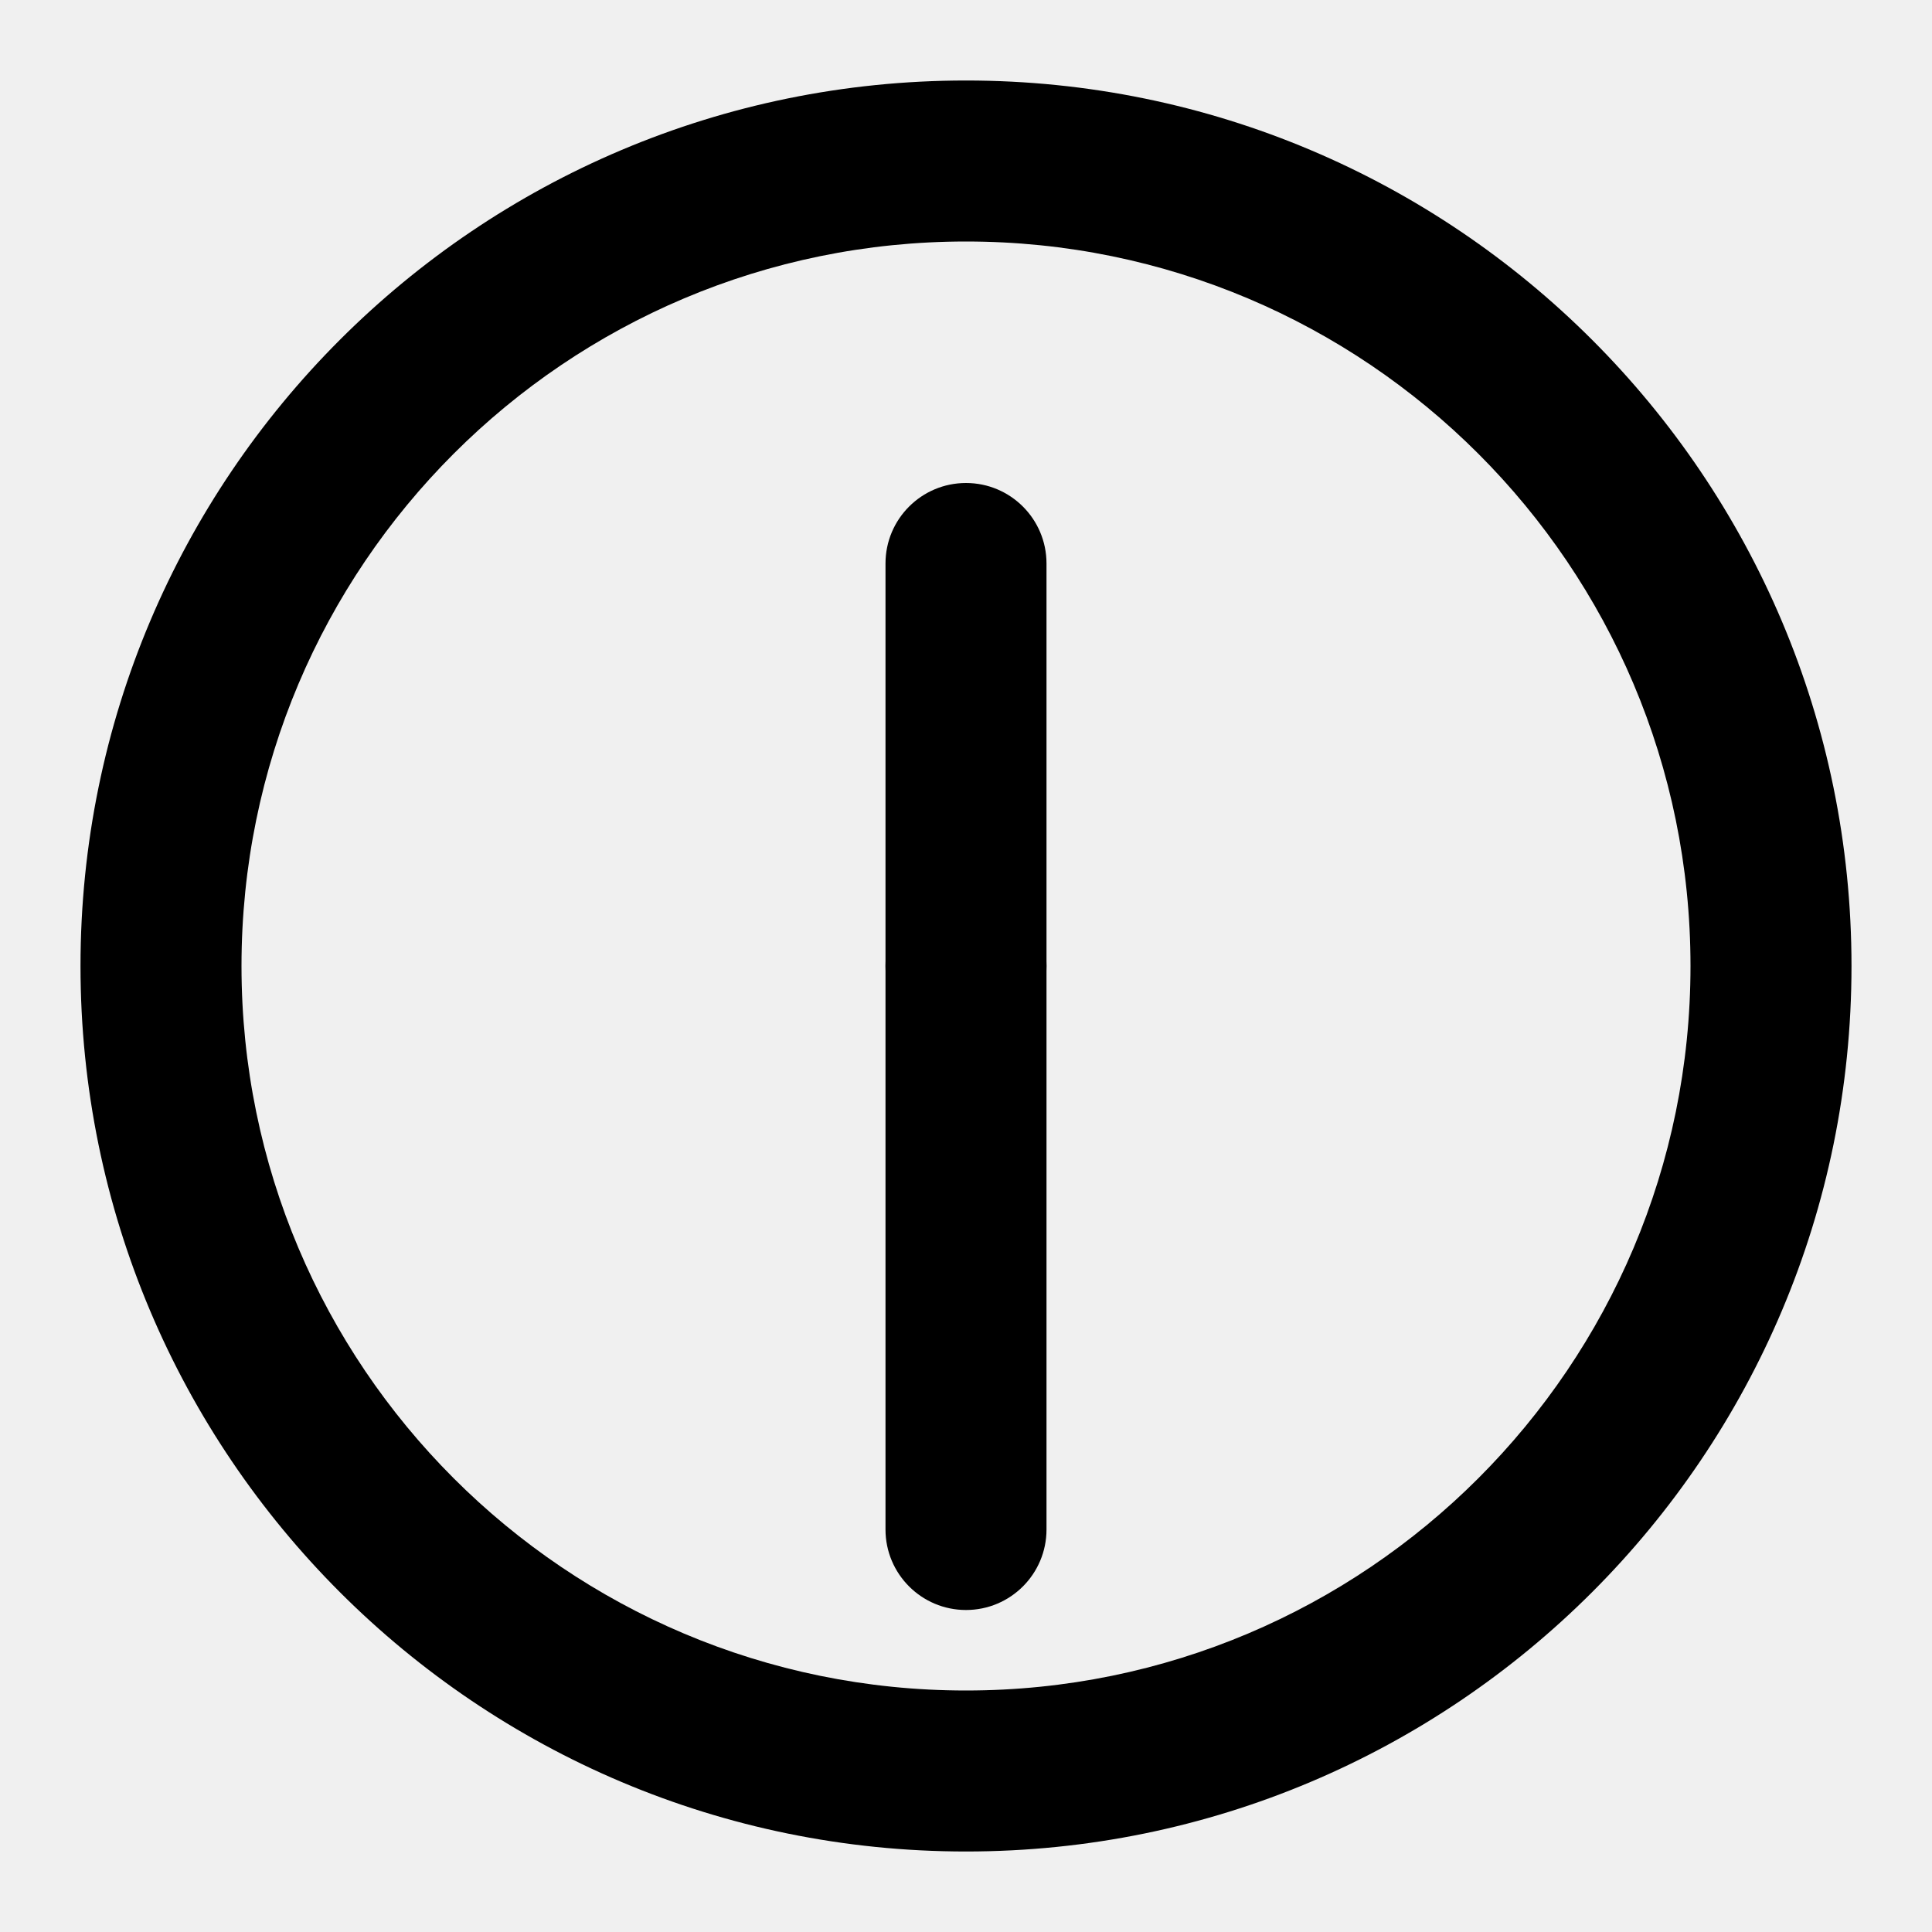
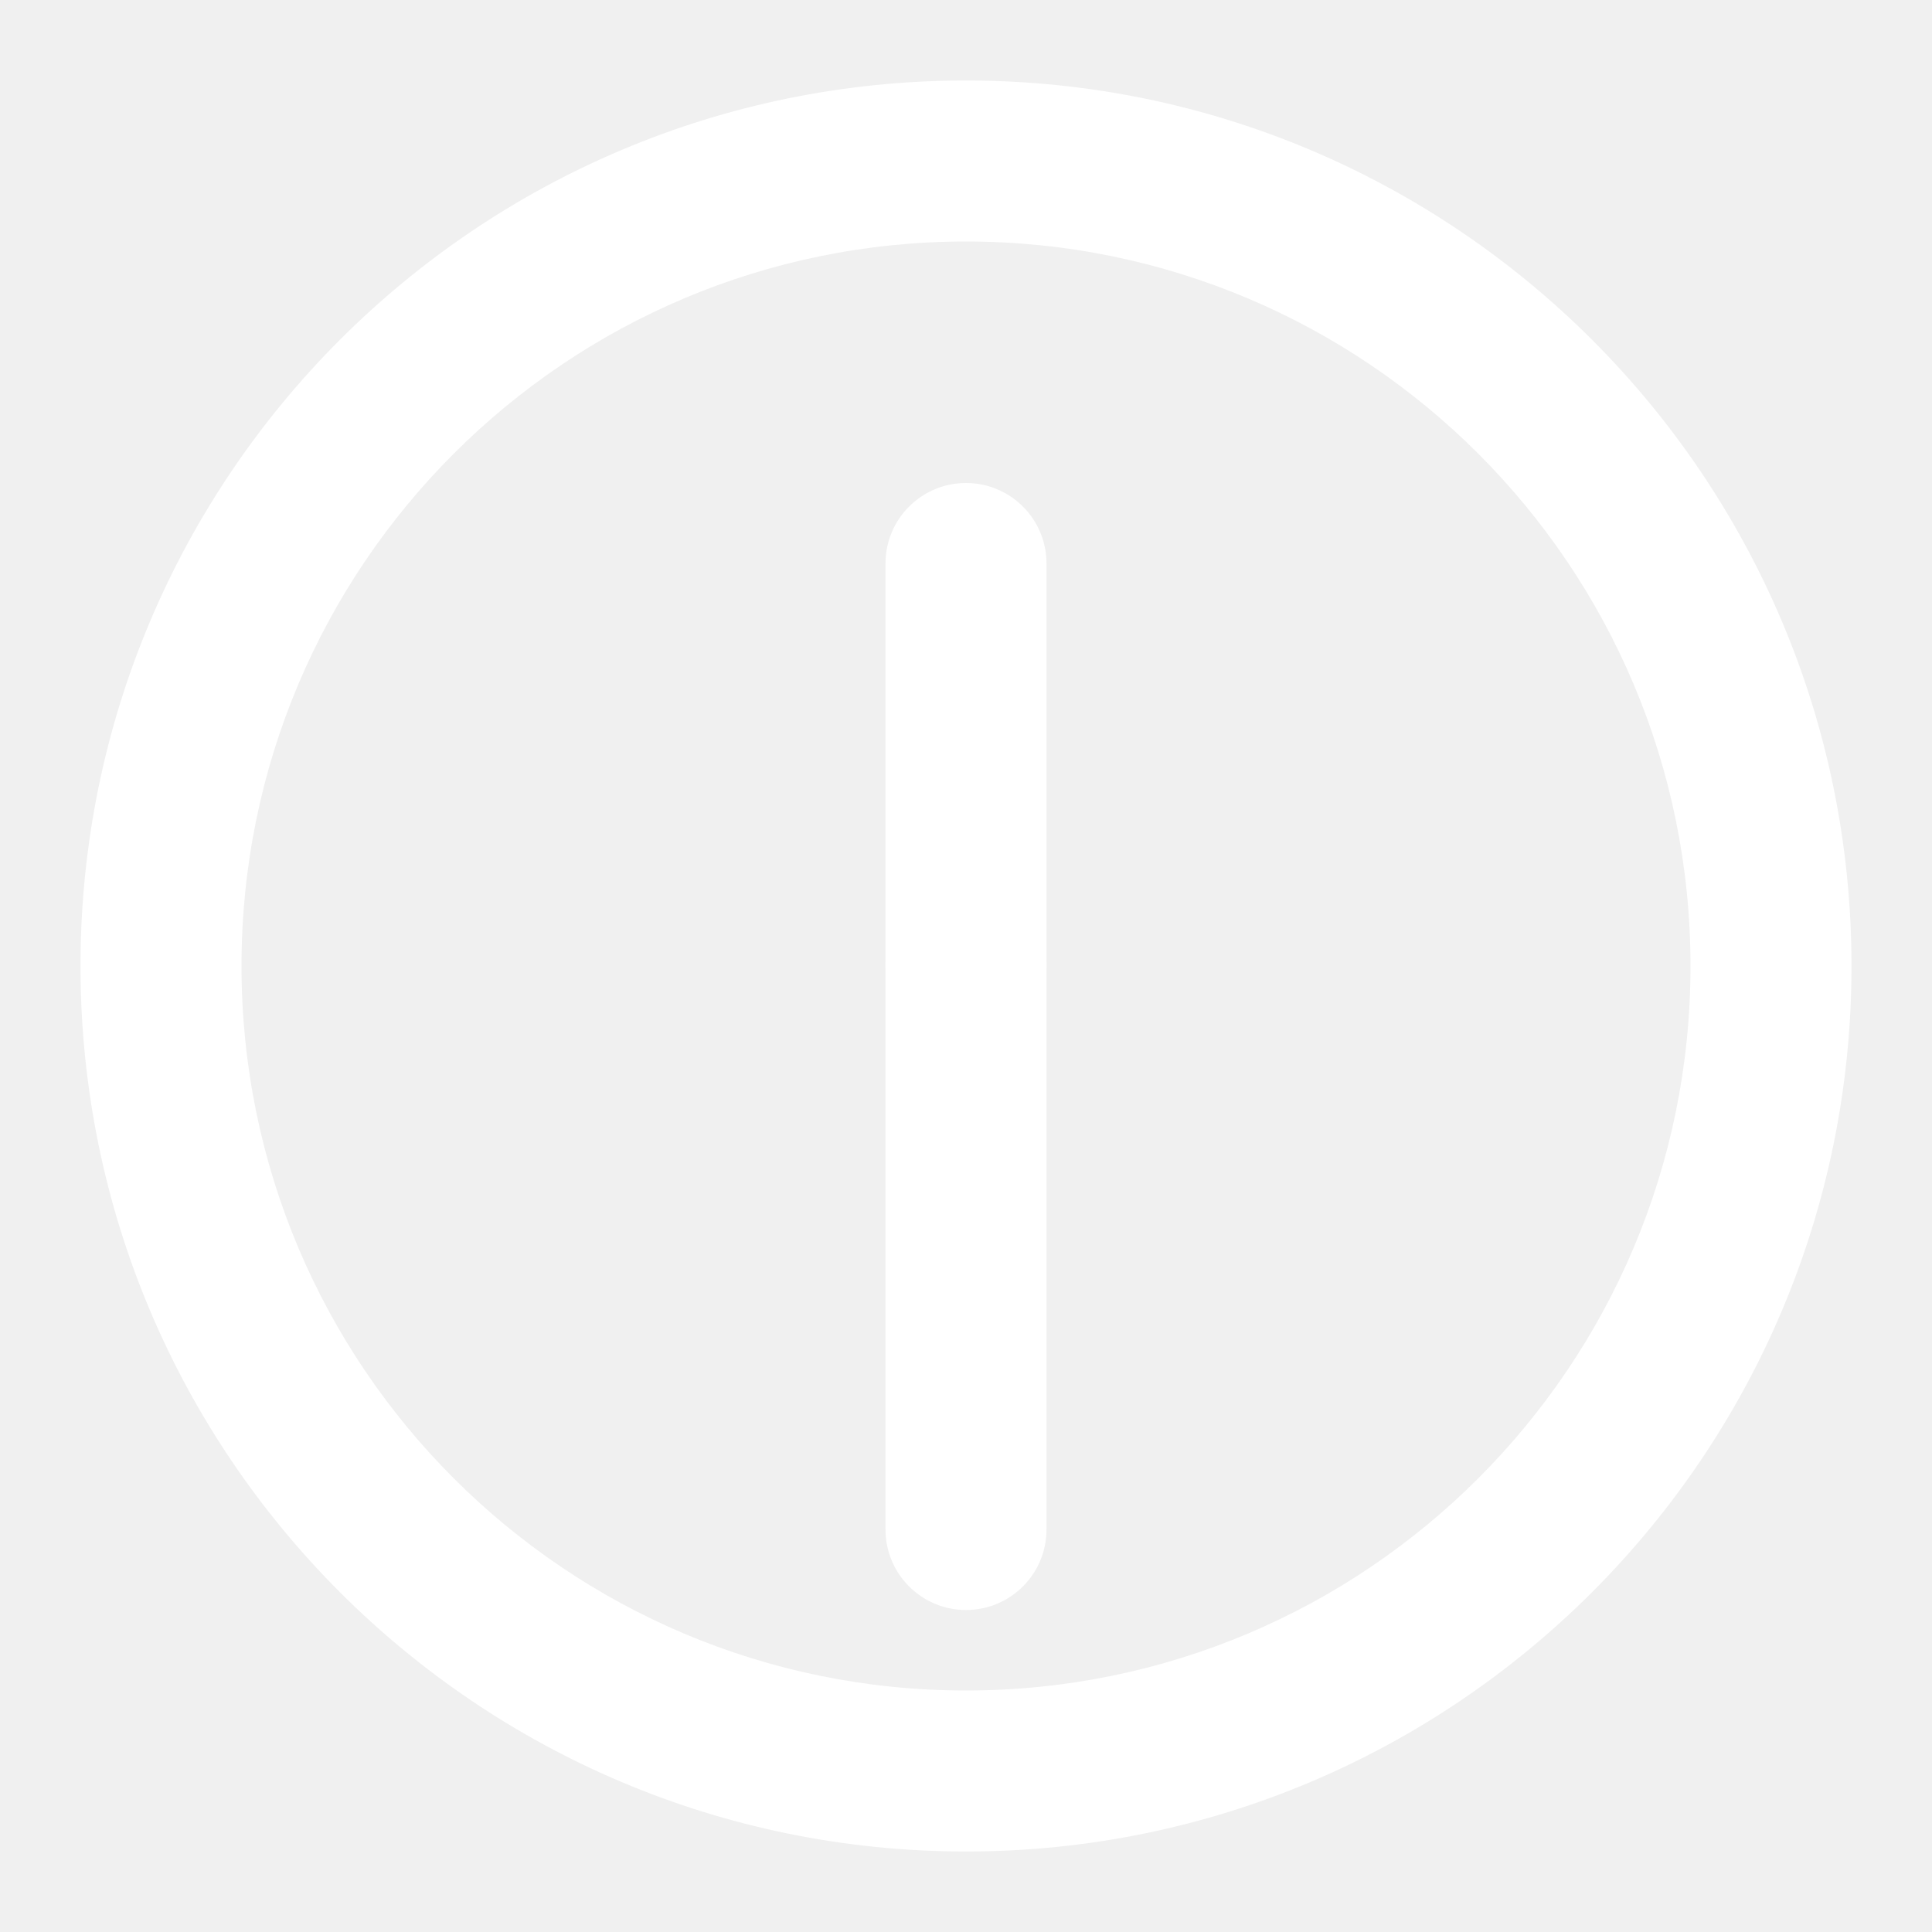
<svg xmlns="http://www.w3.org/2000/svg" width="100" height="100" viewBox="0 0 24 24">
-   <path fill="#000000" d="M12,1A11,11,0,1,0,23,12,11,11,0,0,0,12,1Zm0,20a9,9,0,1,1,9-9A9,9,0,0,1,12,21Z" />
-   <rect width="2" height="7" x="11" y="6" fill="#000000" rx="1">
+   <path fill="#ffffff" d="M12,1A11,11,0,1,0,23,12,11,11,0,0,0,12,1Zm0,20a9,9,0,1,1,9-9A9,9,0,0,1,12,21Z" />
+   <rect width="2" height="7" x="11" y="6" fill="#ffffff" rx="1">
    <animateTransform attributeName="transform" dur="9s" repeatCount="indefinite" type="rotate" values="0 12 12;360 12 12" />
  </rect>
-   <rect width="2" height="9" x="11" y="11" fill="#000000" rx="1">
+   <rect width="2" height="9" x="11" y="11" fill="#ffffff" rx="1">
    <animateTransform attributeName="transform" dur="0.75s" repeatCount="indefinite" type="rotate" values="0 12 12;360 12 12" />
  </rect>
</svg>
